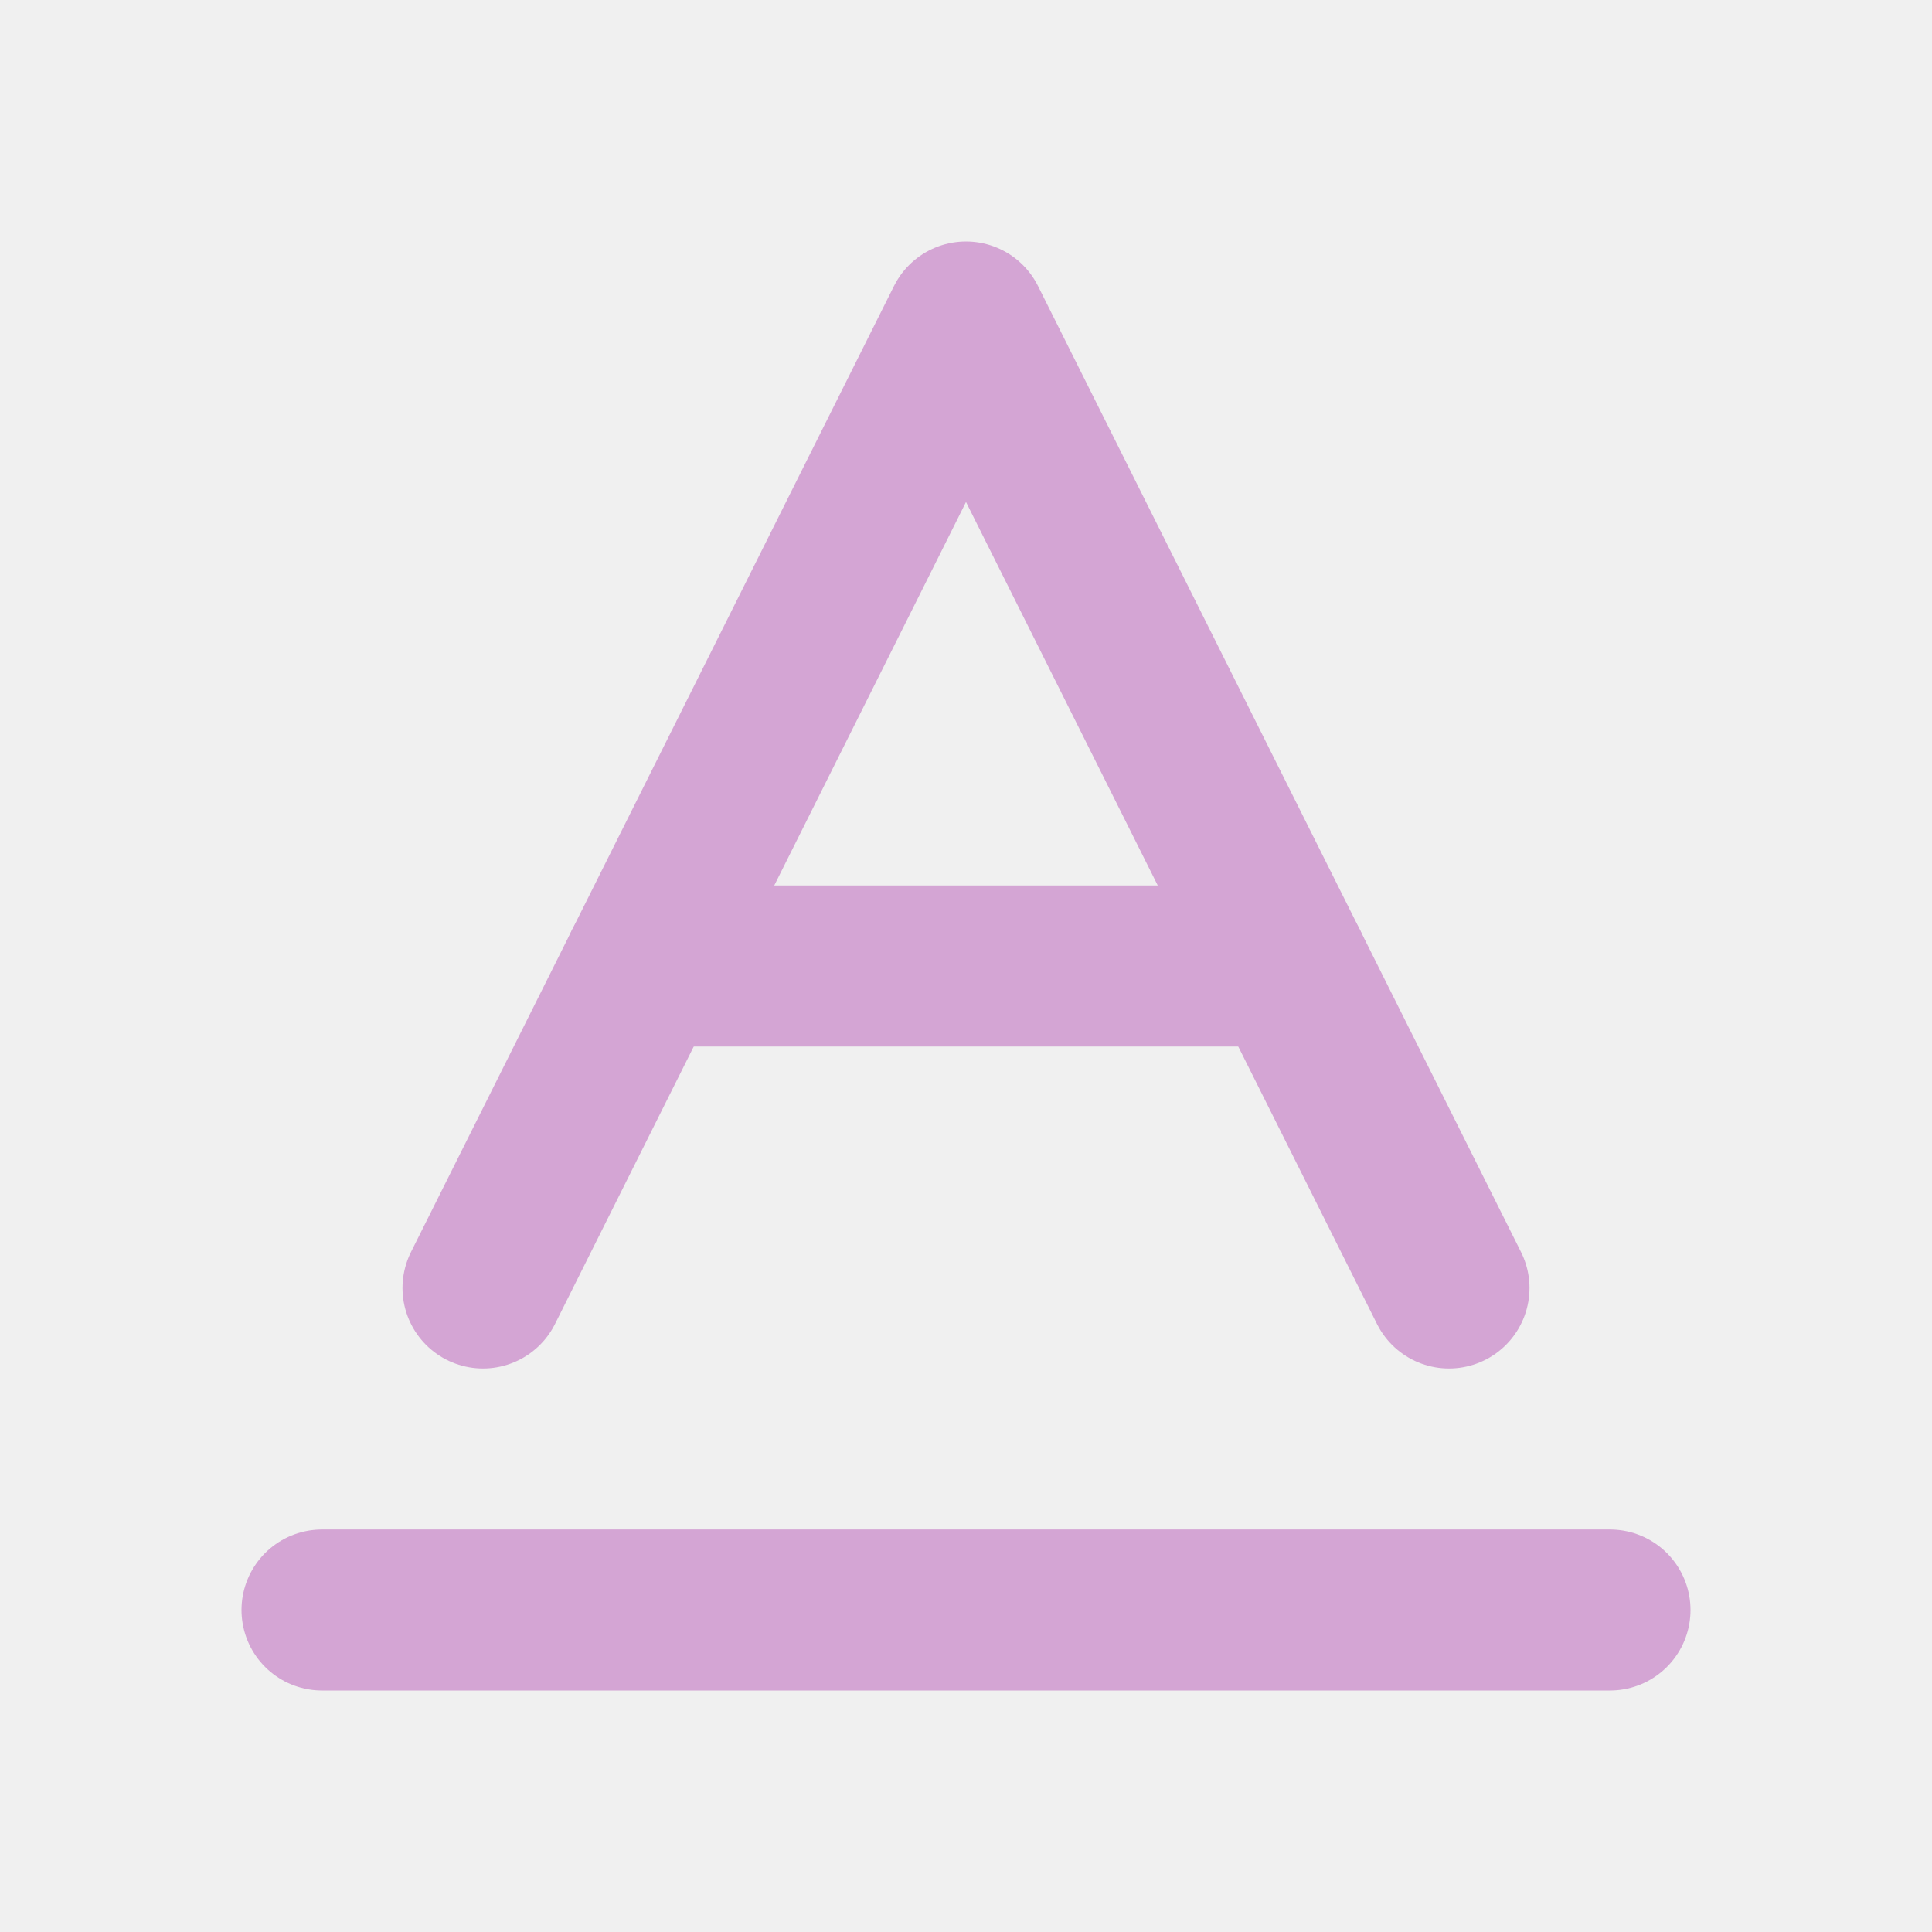
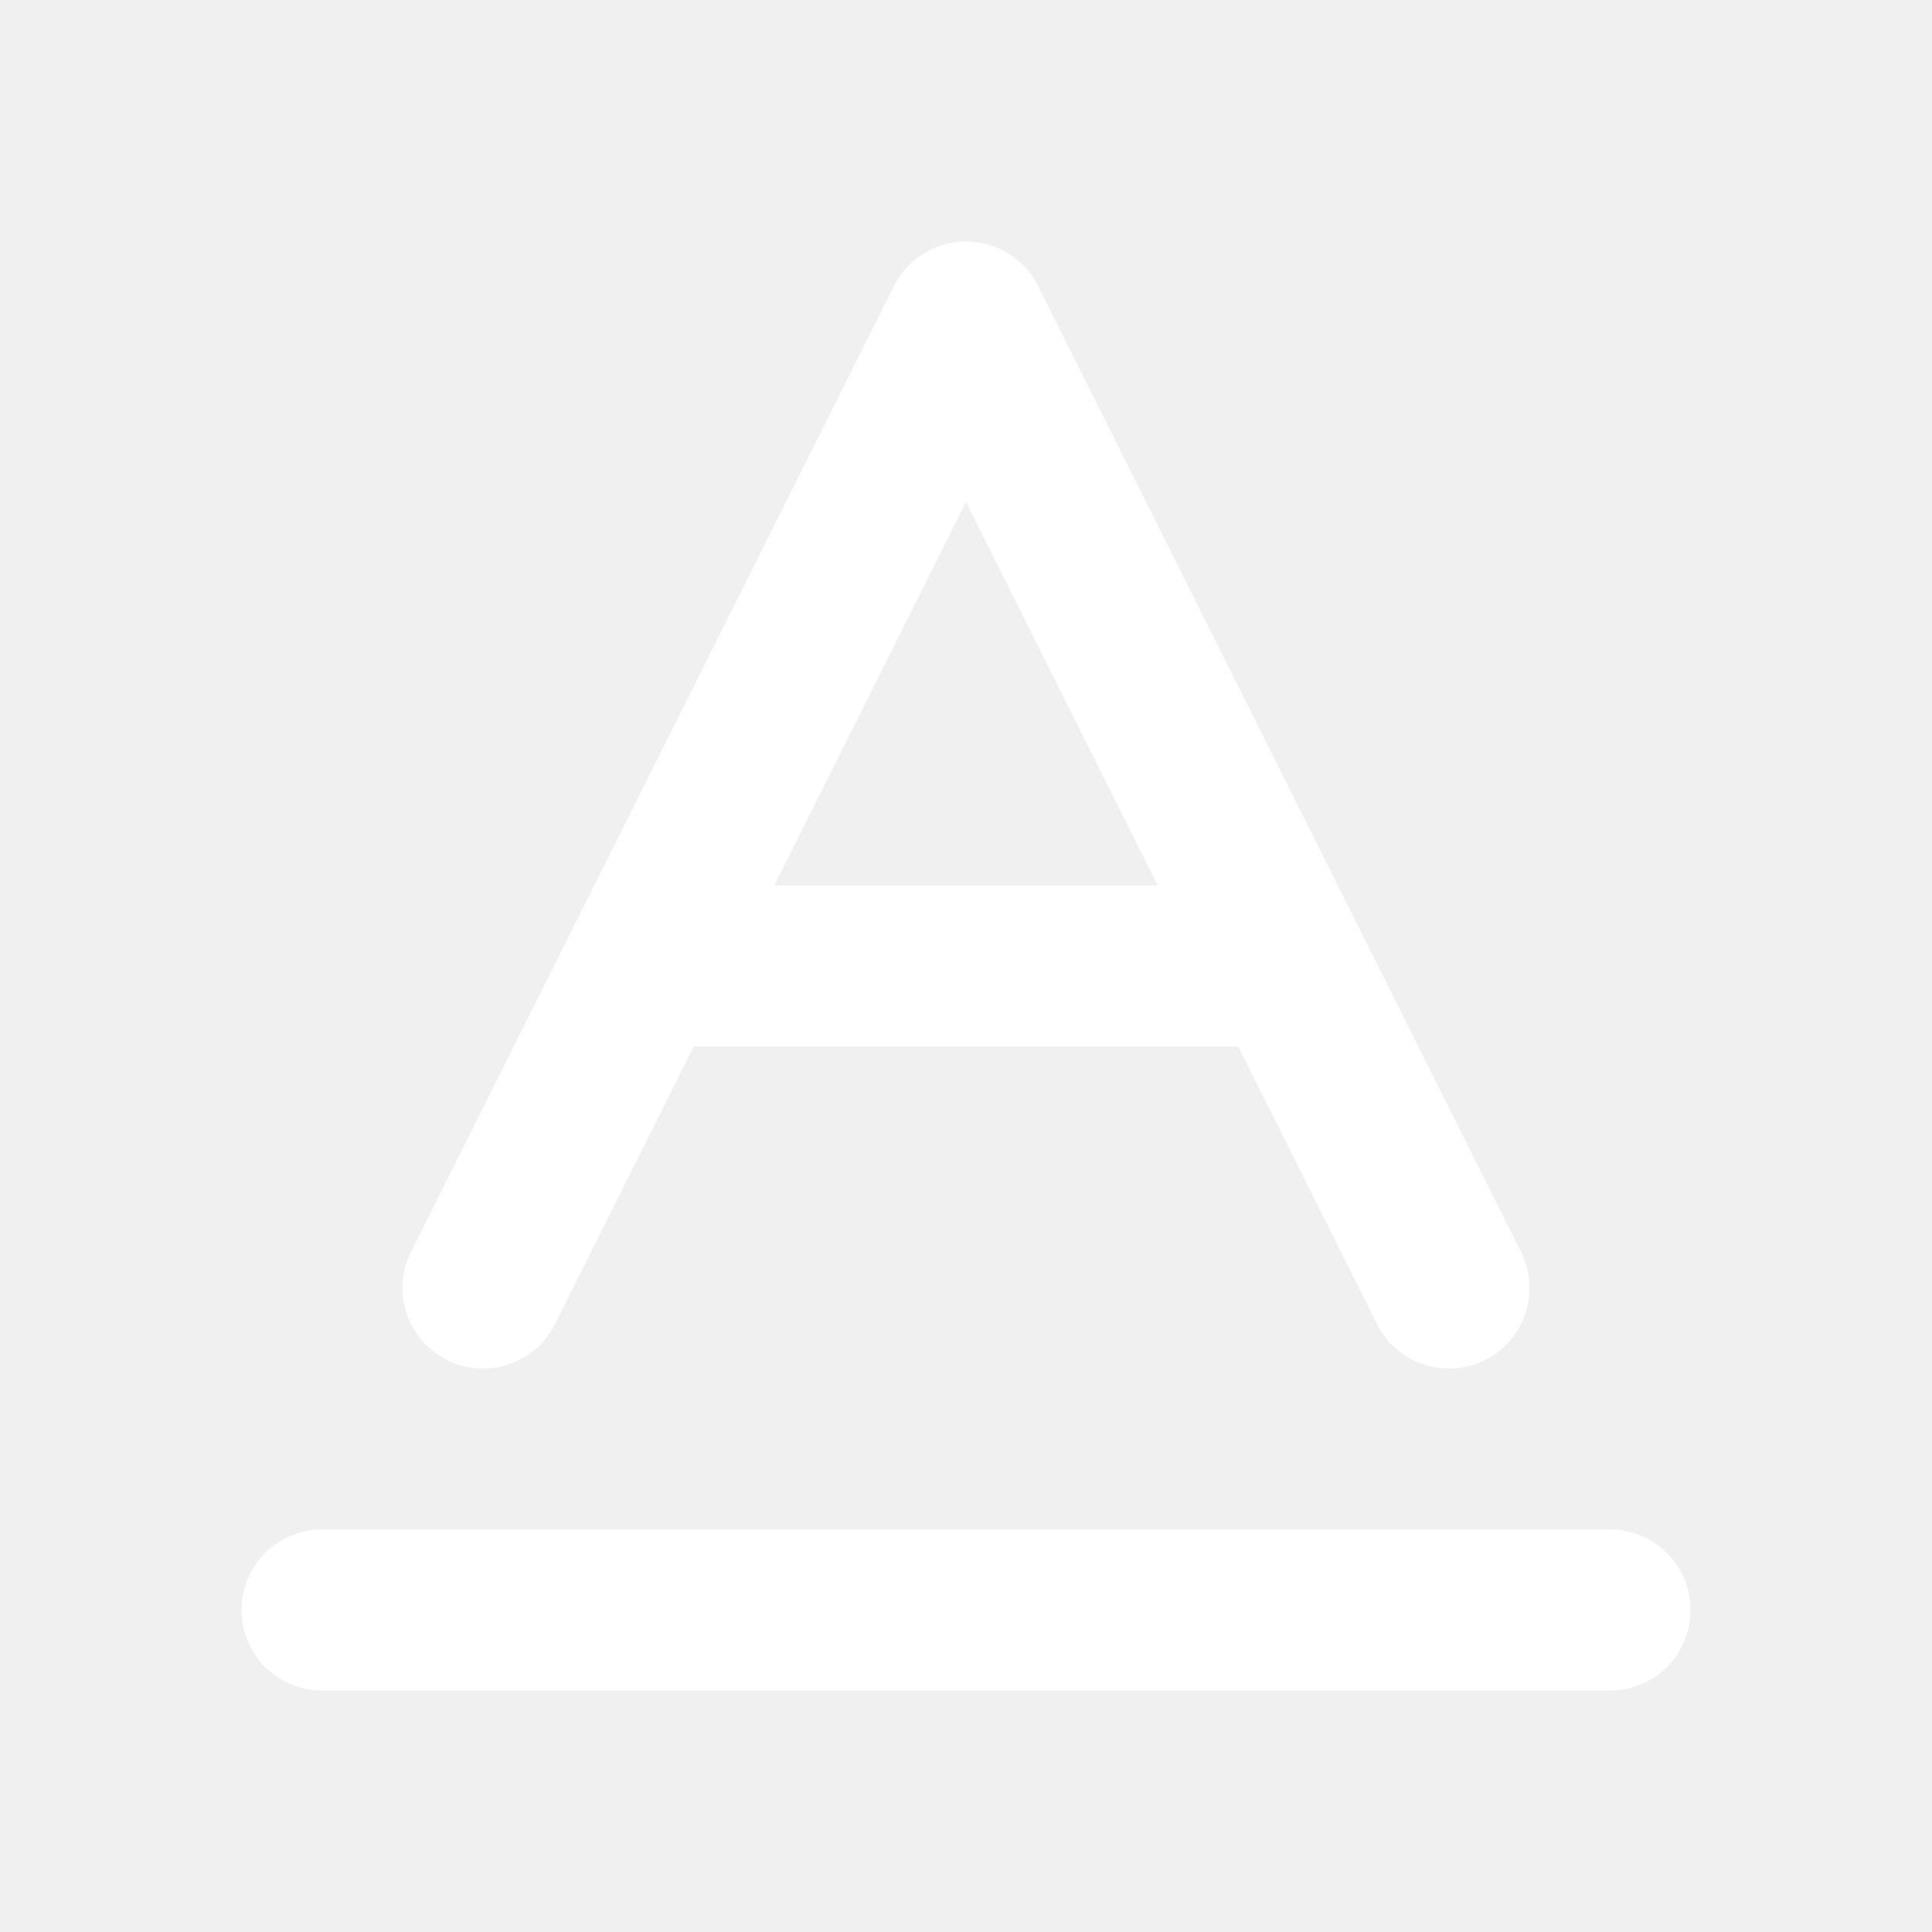
- <svg xmlns="http://www.w3.org/2000/svg" width="20" height="20" viewBox="0 0 24 24" fill="none" stroke="#D4A5D4" stroke-width="2" stroke-linecap="round" stroke-linejoin="round" class="lucide lucide-baseline-icon lucide-baseline">
+ <svg xmlns="http://www.w3.org/2000/svg" width="20" height="20" viewBox="0 0 24 24" fill="none" stroke="white" stroke-width="2" stroke-linecap="round" stroke-linejoin="round" class="lucide lucide-baseline-icon lucide-baseline">
  <path d="M4 20h16" />
  <path d="m6 16 6-12 6 12" />
  <path d="M8 12h8" />
</svg>
